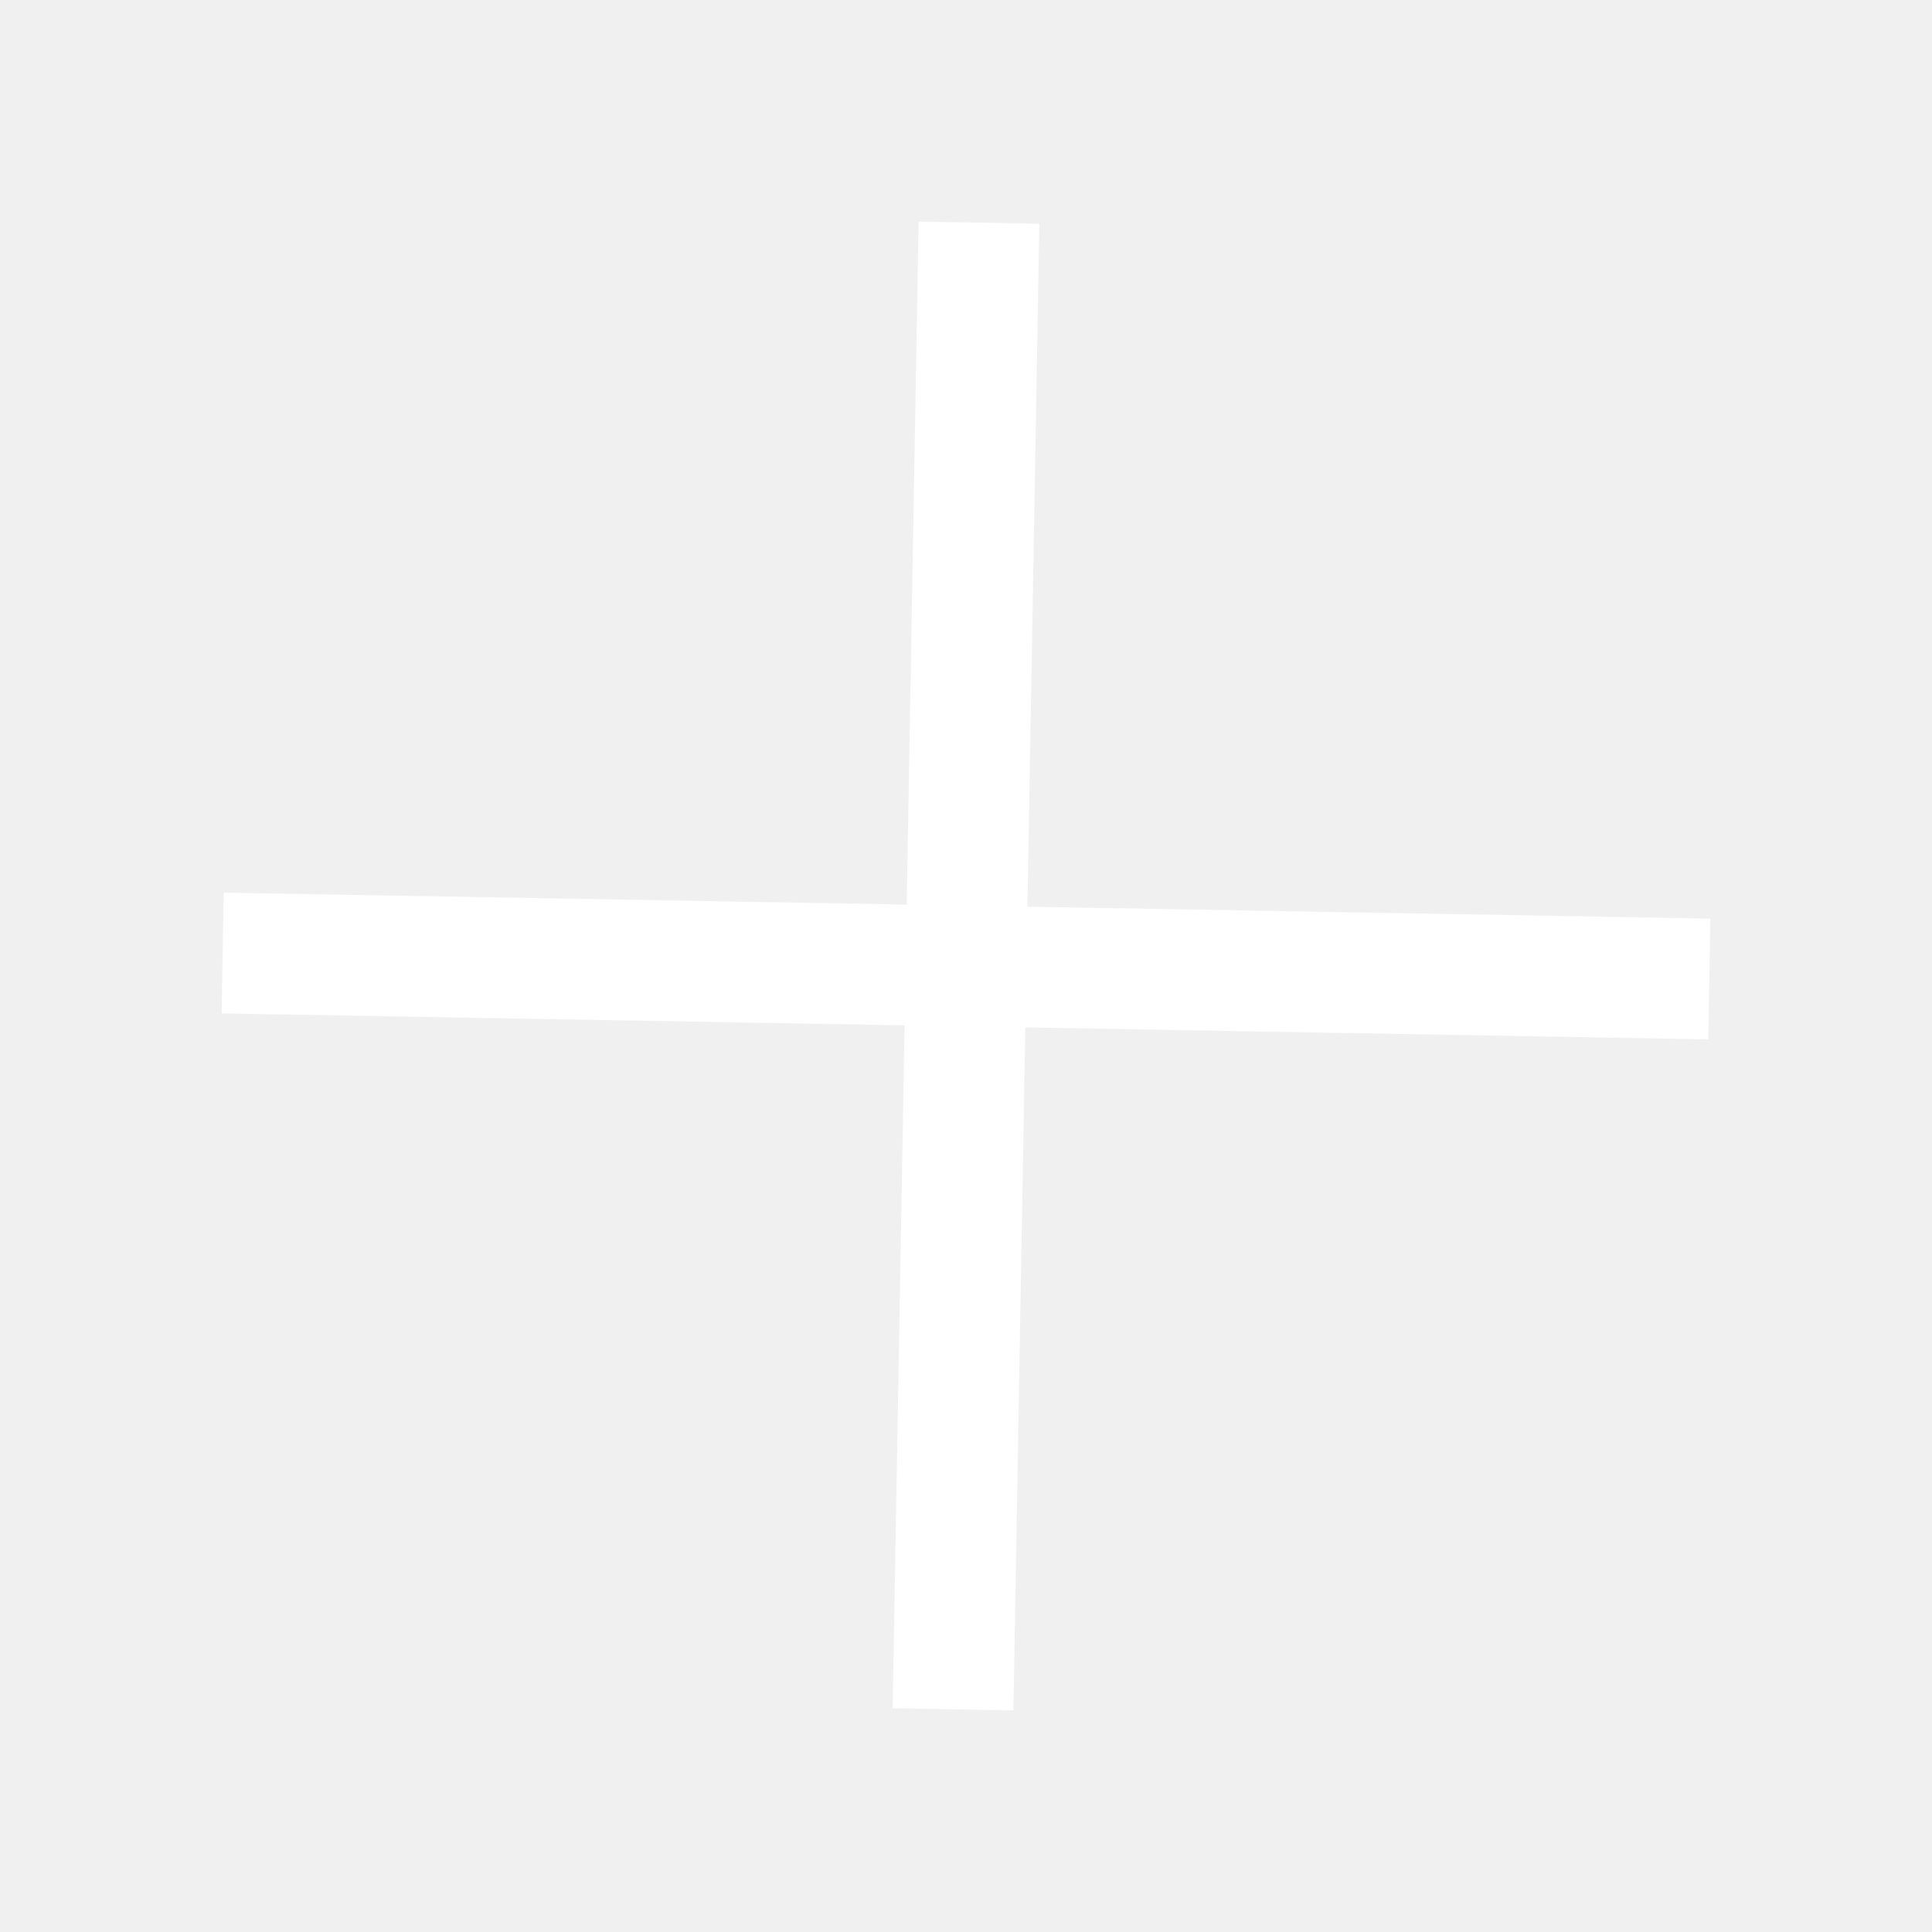
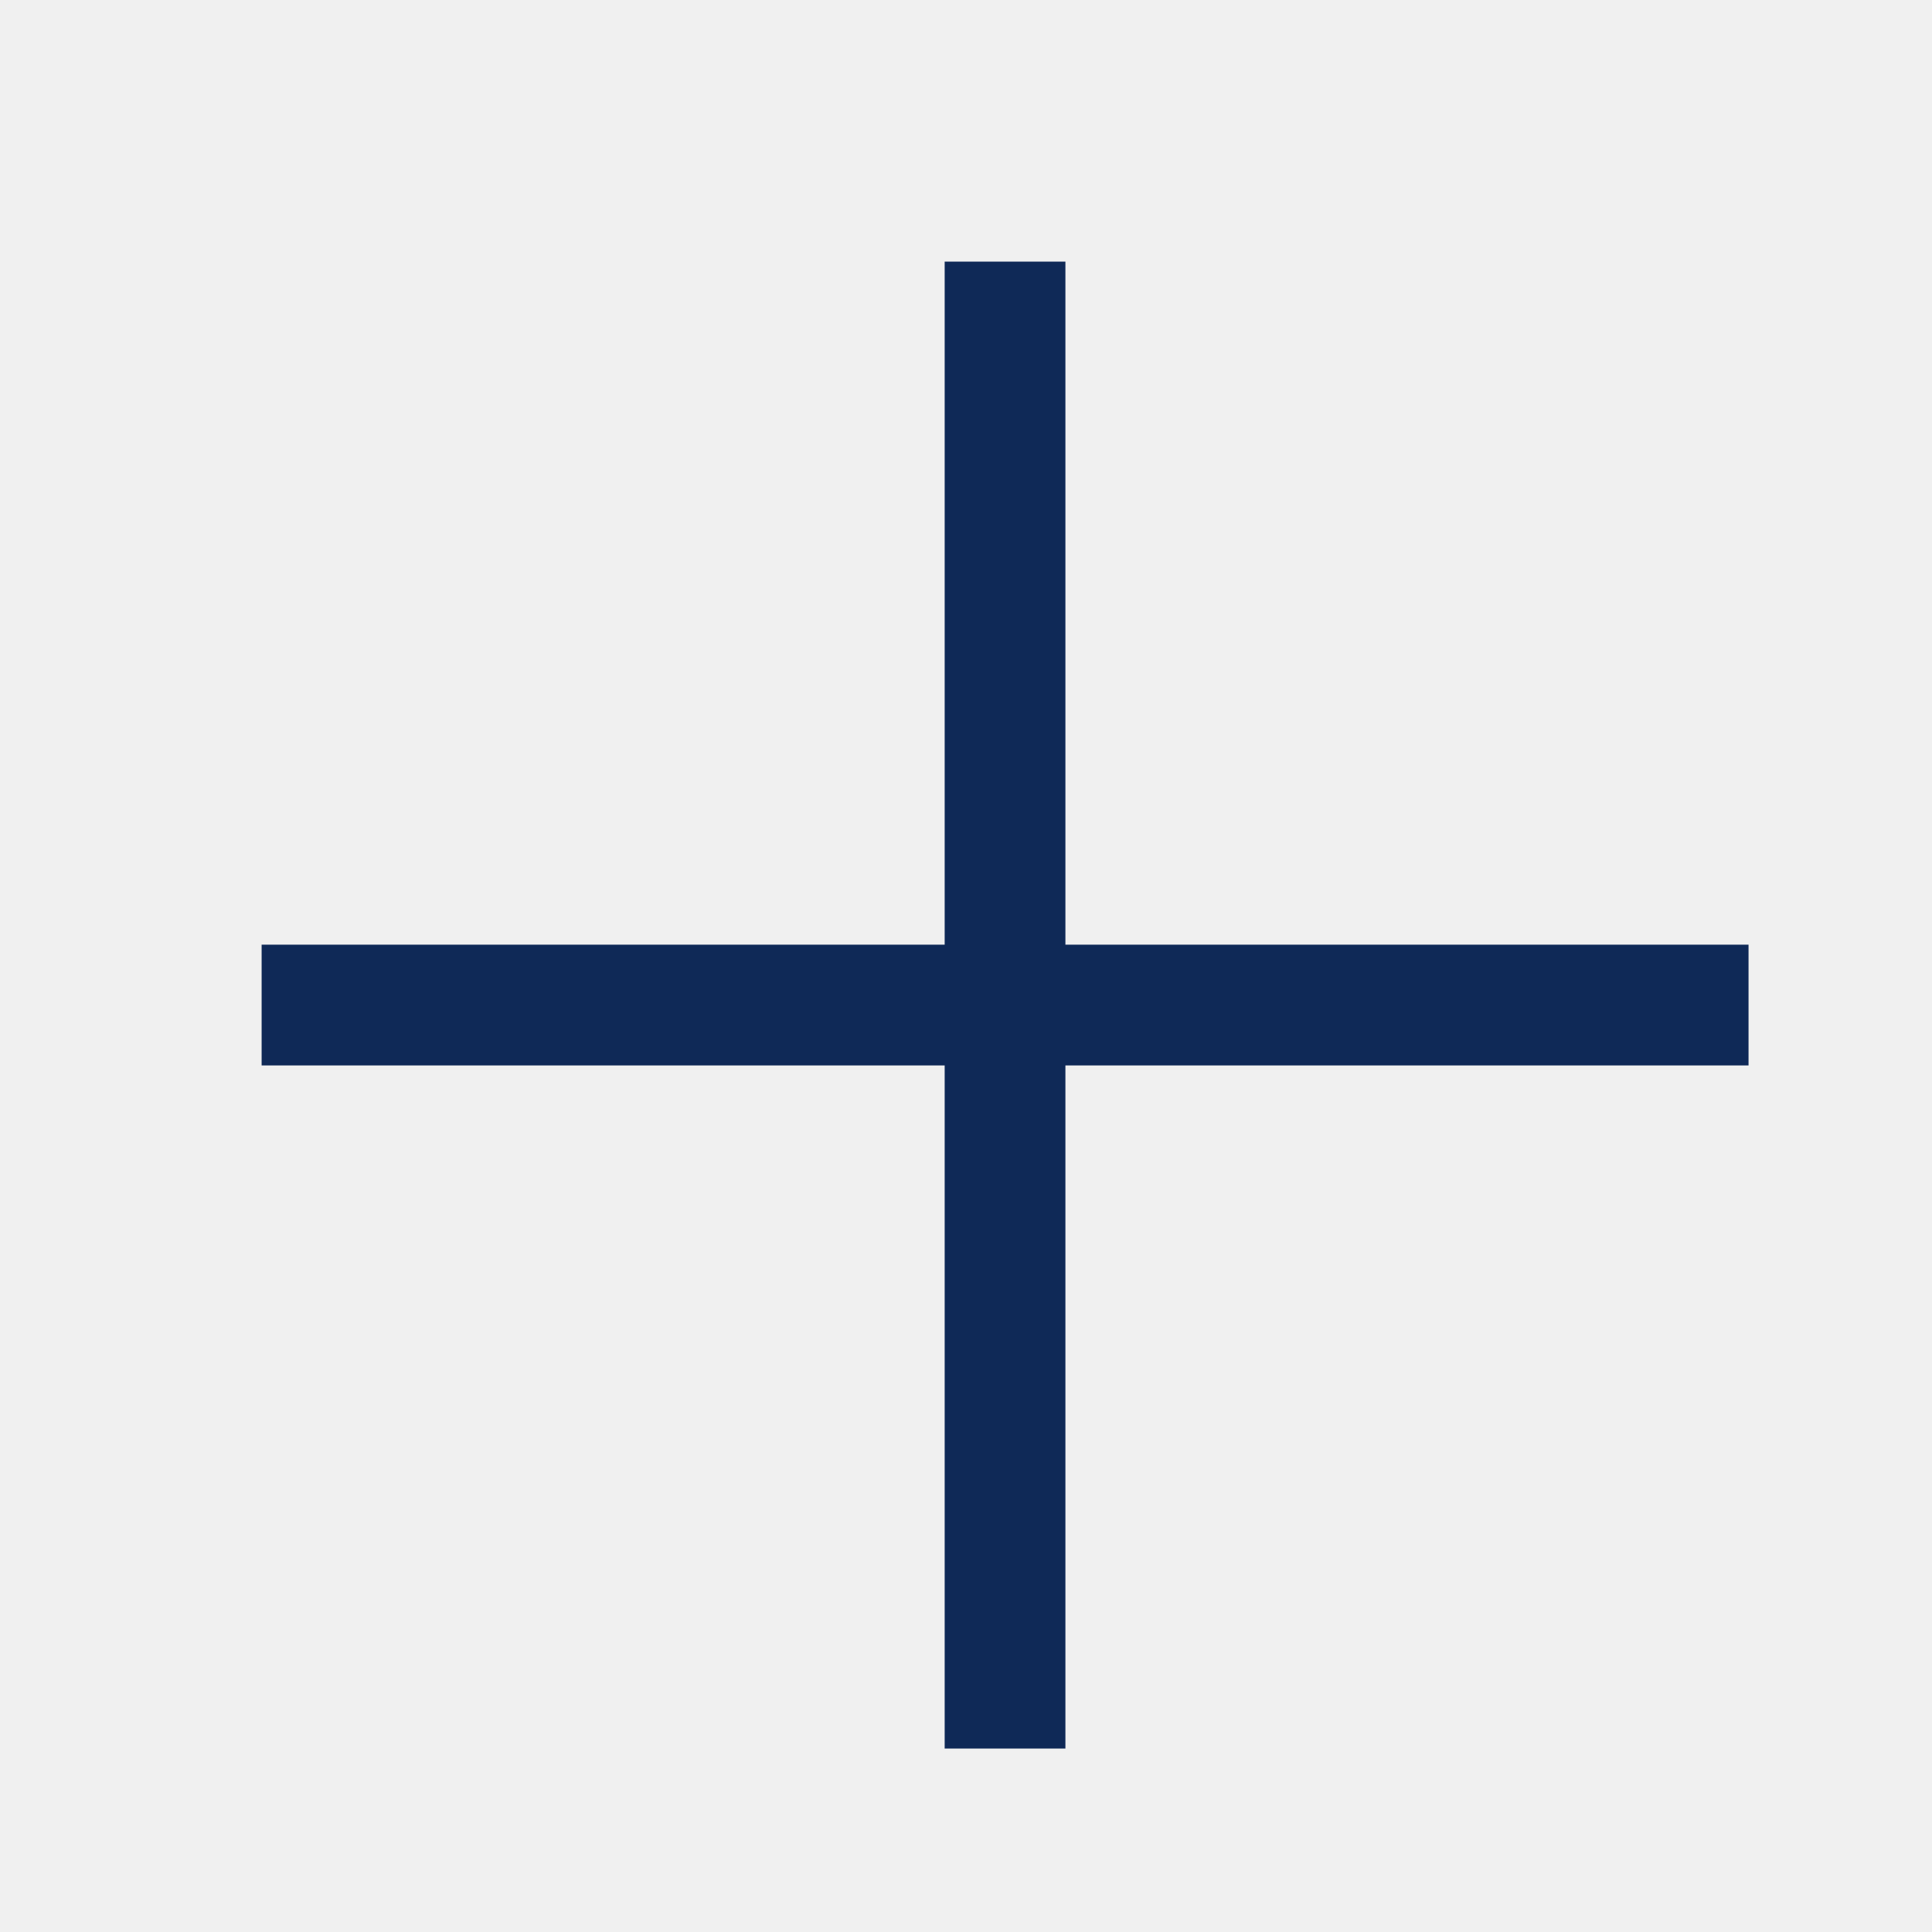
<svg xmlns="http://www.w3.org/2000/svg" width="24" height="24" viewBox="0 0 24 24" fill="none">
-   <path d="M3.516 11.852L20.484 12.148M12.148 3.516L11.852 20.484" stroke="white" stroke-width="1.5" stroke-linecap="square" stroke-linejoin="round" />
+   <path d="M12.485 20.971L12.485 4M4 12.485H20.971" stroke="#0F2957" stroke-width="1.5" stroke-linecap="square" stroke-linejoin="round" />
</svg>
